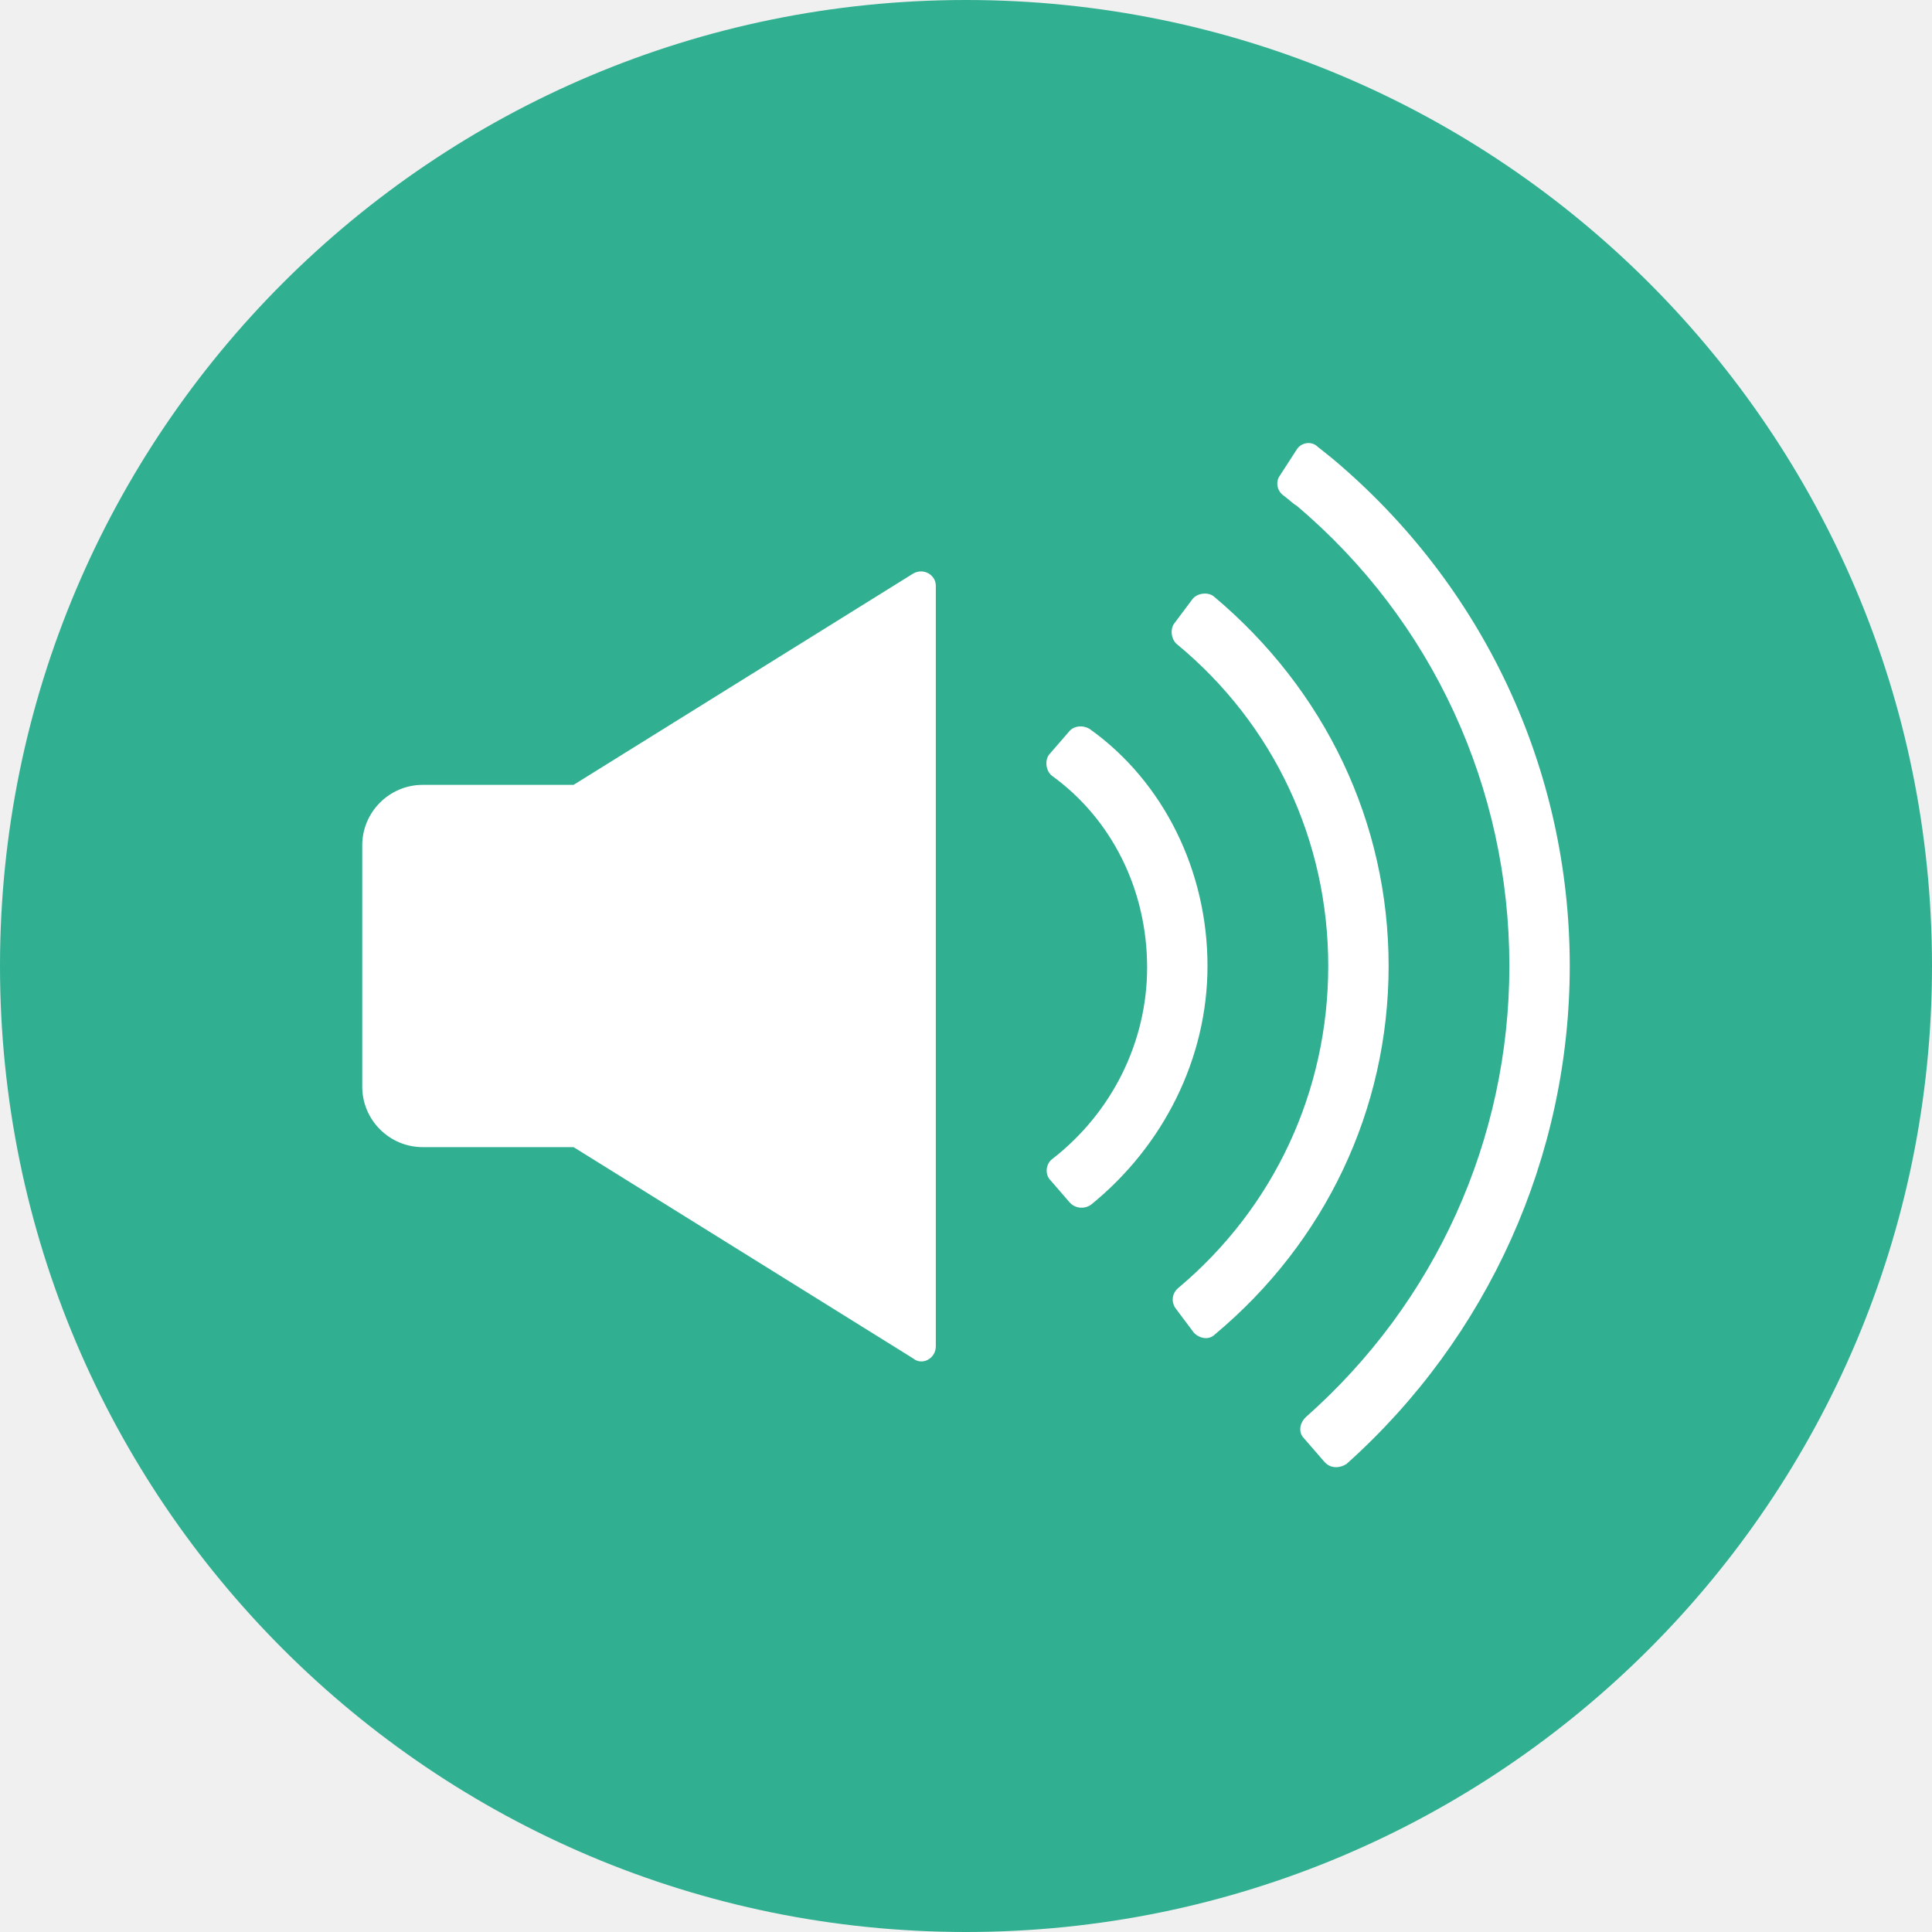
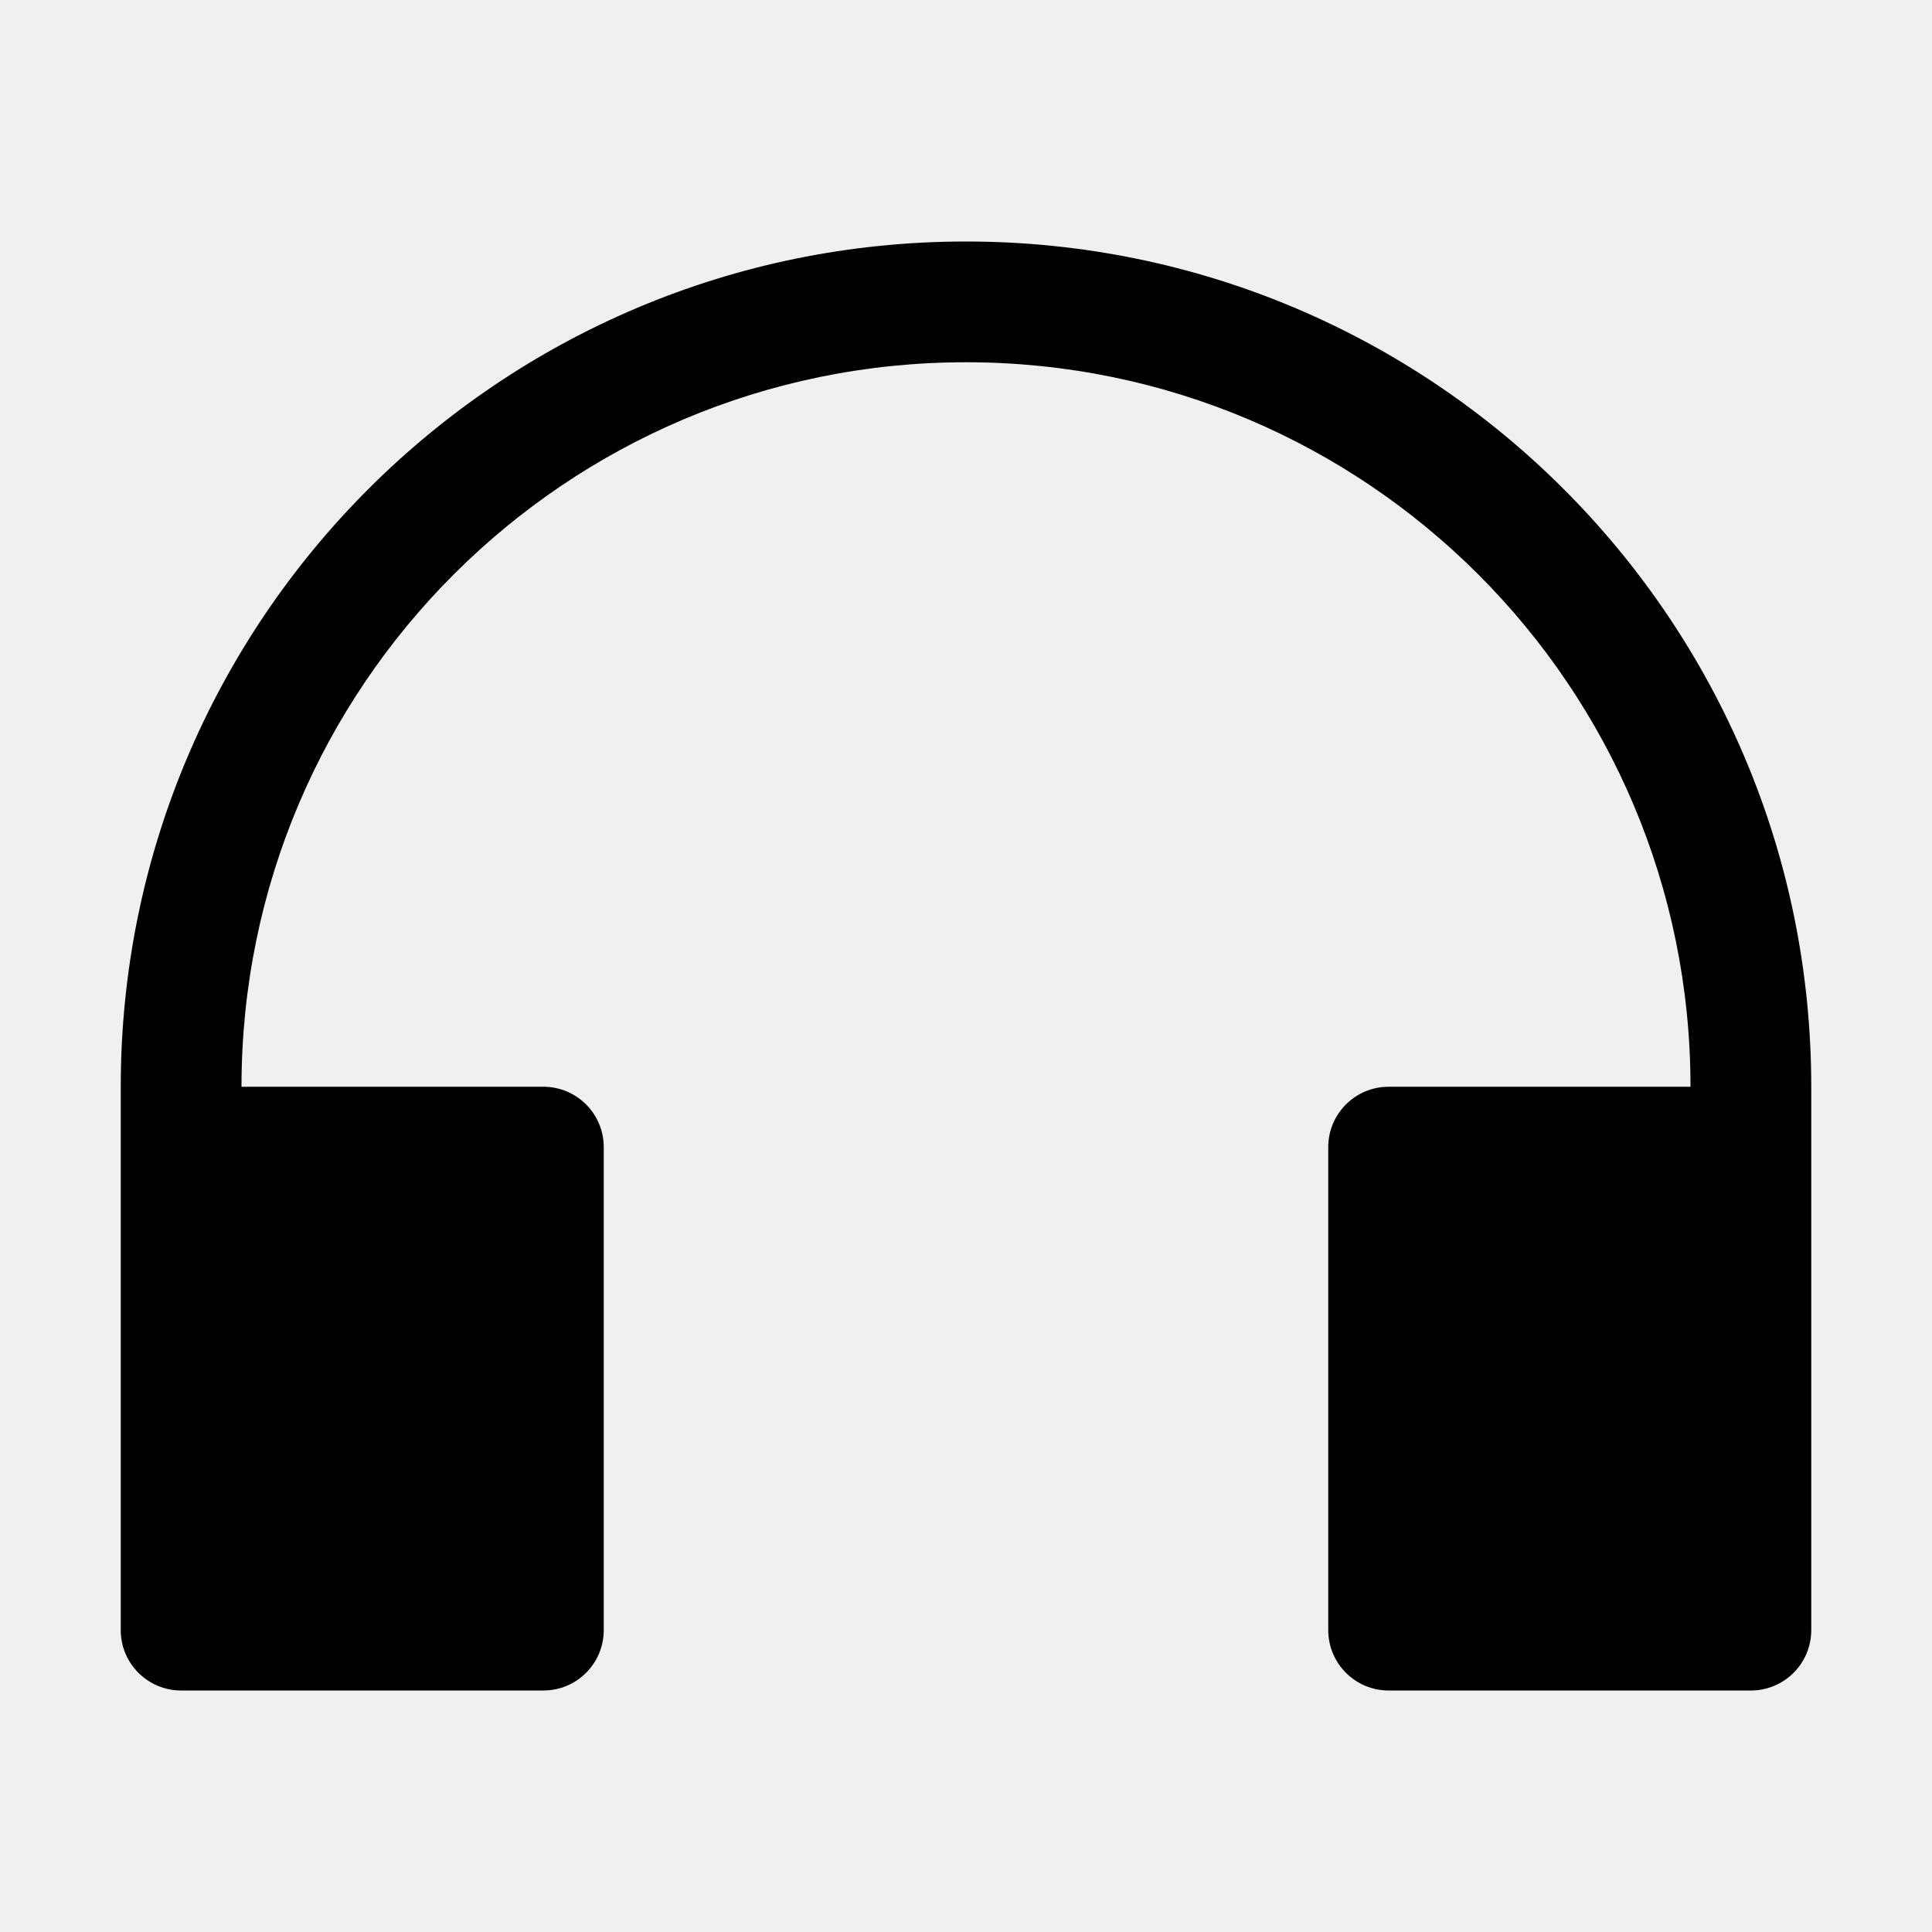
- <svg xmlns="http://www.w3.org/2000/svg" id="Layer_1" style="enable-background:new 0 0 128 128;" version="1.1" viewBox="0 0 128 128" xml:space="preserve">
-   <style type="text/css">
- 	.st0{fill:#31AF91;}
- 	.st1{fill:#FFFFFF;}
- </style>
-   <g>
-     <circle class="st0" cx="64" cy="64" r="64" />
-   </g>
-   <path class="st1" d="M60.5,38L38,52H28c-2.2,0-4,1.8-4,4v16c0,2.2,1.8,4,4,4h10l22.5,14c0.6,0.5,1.5,0,1.5-0.8V38.8  C62,38.1,61.2,37.6,60.5,38z" />
-   <g>
-     <path class="st1" d="M87.7,96.8l-1.3-1.5c-0.4-0.4-0.3-1,0.1-1.4C95.1,86.3,100,75.5,100,64c0-11.8-5.1-22.9-14.1-30.5   c-0.2-0.1-0.5-0.4-0.9-0.7s-0.5-0.9-0.2-1.3l1.1-1.7c0.3-0.5,1-0.6,1.4-0.2c0.5,0.4,1,0.8,1,0.8C98.3,38.8,104,51,104,64   c0,12.6-5.4,24.6-14.8,33C88.7,97.3,88.1,97.3,87.7,96.8z" />
-   </g>
-   <g>
-     <path class="st1" d="M79.1,88.3l-1.2-1.6c-0.3-0.4-0.3-1,0.2-1.4C84.4,80,88,72.3,88,64s-3.6-16-10-21.3c-0.4-0.3-0.5-1-0.2-1.4   l1.2-1.6c0.3-0.4,1-0.5,1.4-0.2C87.8,45.7,92,54.5,92,64s-4.2,18.3-11.5,24.4C80.1,88.8,79.5,88.7,79.1,88.3z" />
-   </g>
-   <g>
-     <path class="st1" d="M69.6,78.2c-0.4-0.4-0.3-1.1,0.1-1.4c4-3.1,6.3-7.8,6.3-12.7c0-5.1-2.3-9.8-6.3-12.7c-0.4-0.3-0.5-1-0.2-1.4   l1.3-1.5c0.3-0.4,0.9-0.5,1.4-0.2C77.1,51.8,80,57.7,80,64c0,6.1-2.9,11.9-7.7,15.8c-0.4,0.3-1,0.3-1.4-0.1L69.6,78.2z" />
+ <svg xmlns="http://www.w3.org/2000/svg" viewBox="0 0 32 32">
+   <g data-name="Layer 2" id="Layer_2">
+     <path d="M16,4A14,14,0,0,0,2,18v9a1,1,0,0,0,1,1H9a1,1,0,0,0,1-1V19a1,1,0,0,0-1-1H4a12,12,0,0,1,24,0H23a1,1,0,0,0-1,1v8a1,1,0,0,0,1,1h6a1,1,0,0,0,1-1V18A14,14,0,0,0,16,4Z" />
  </g>
</svg>
